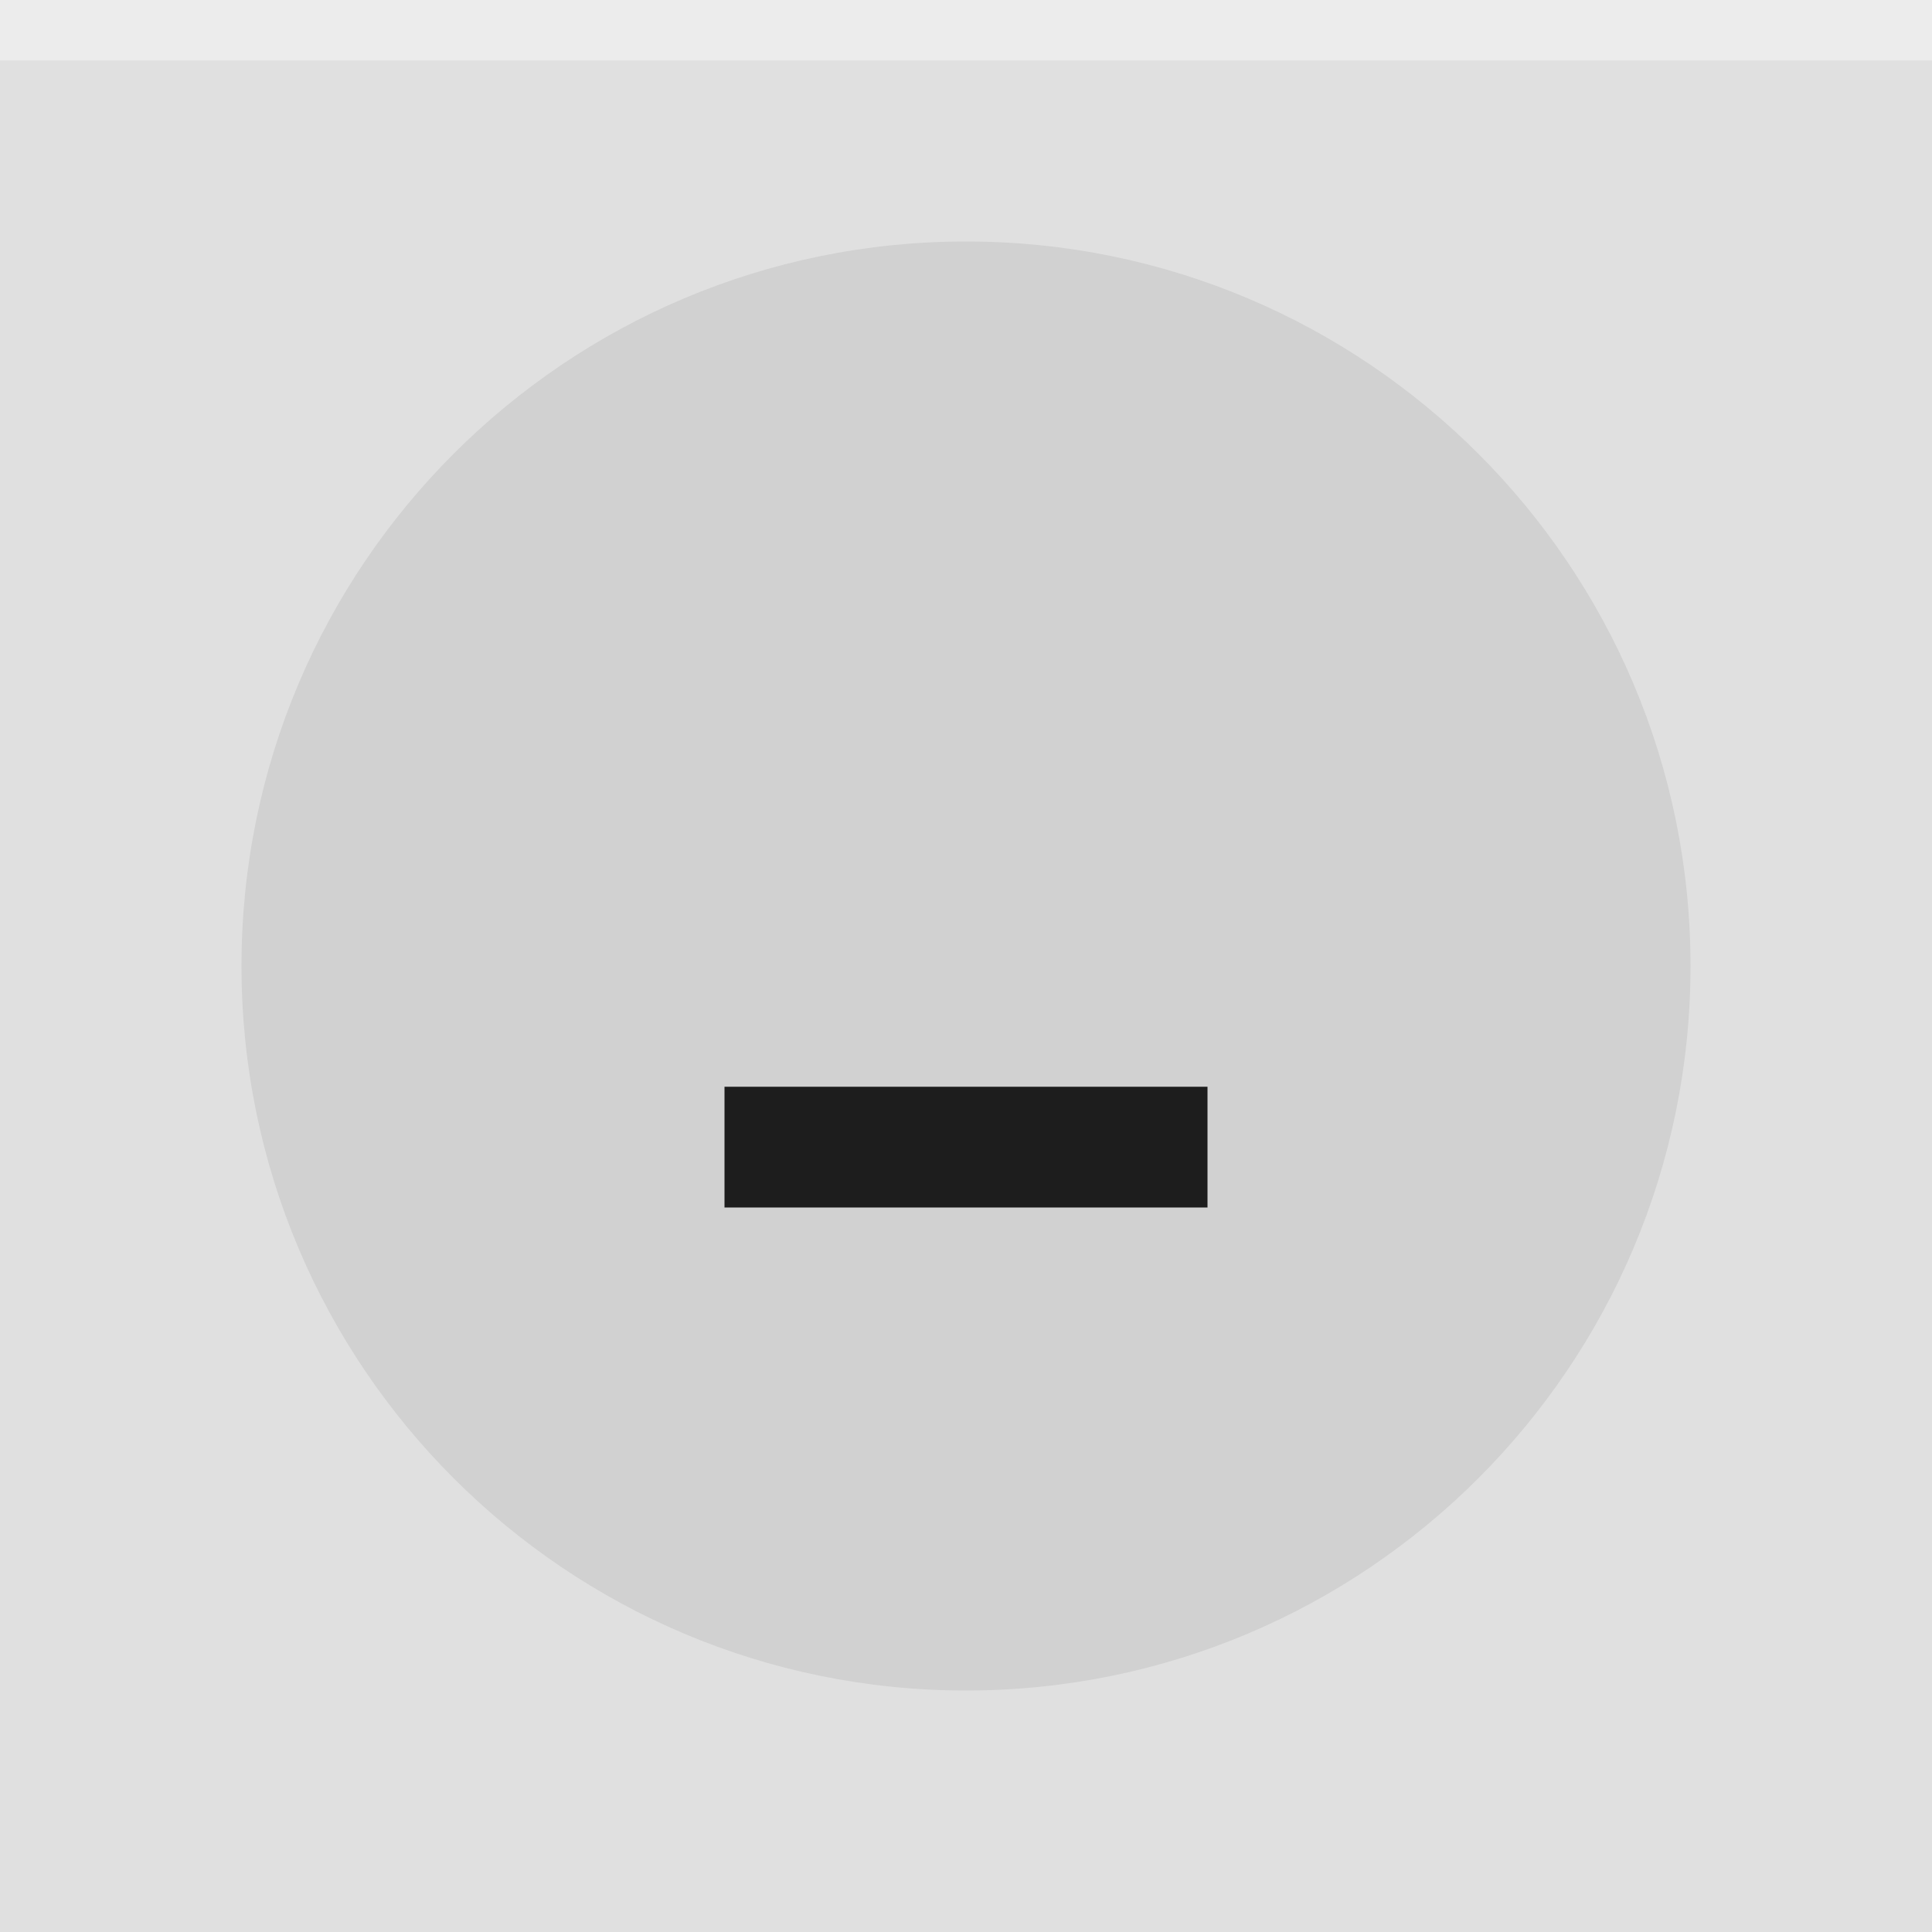
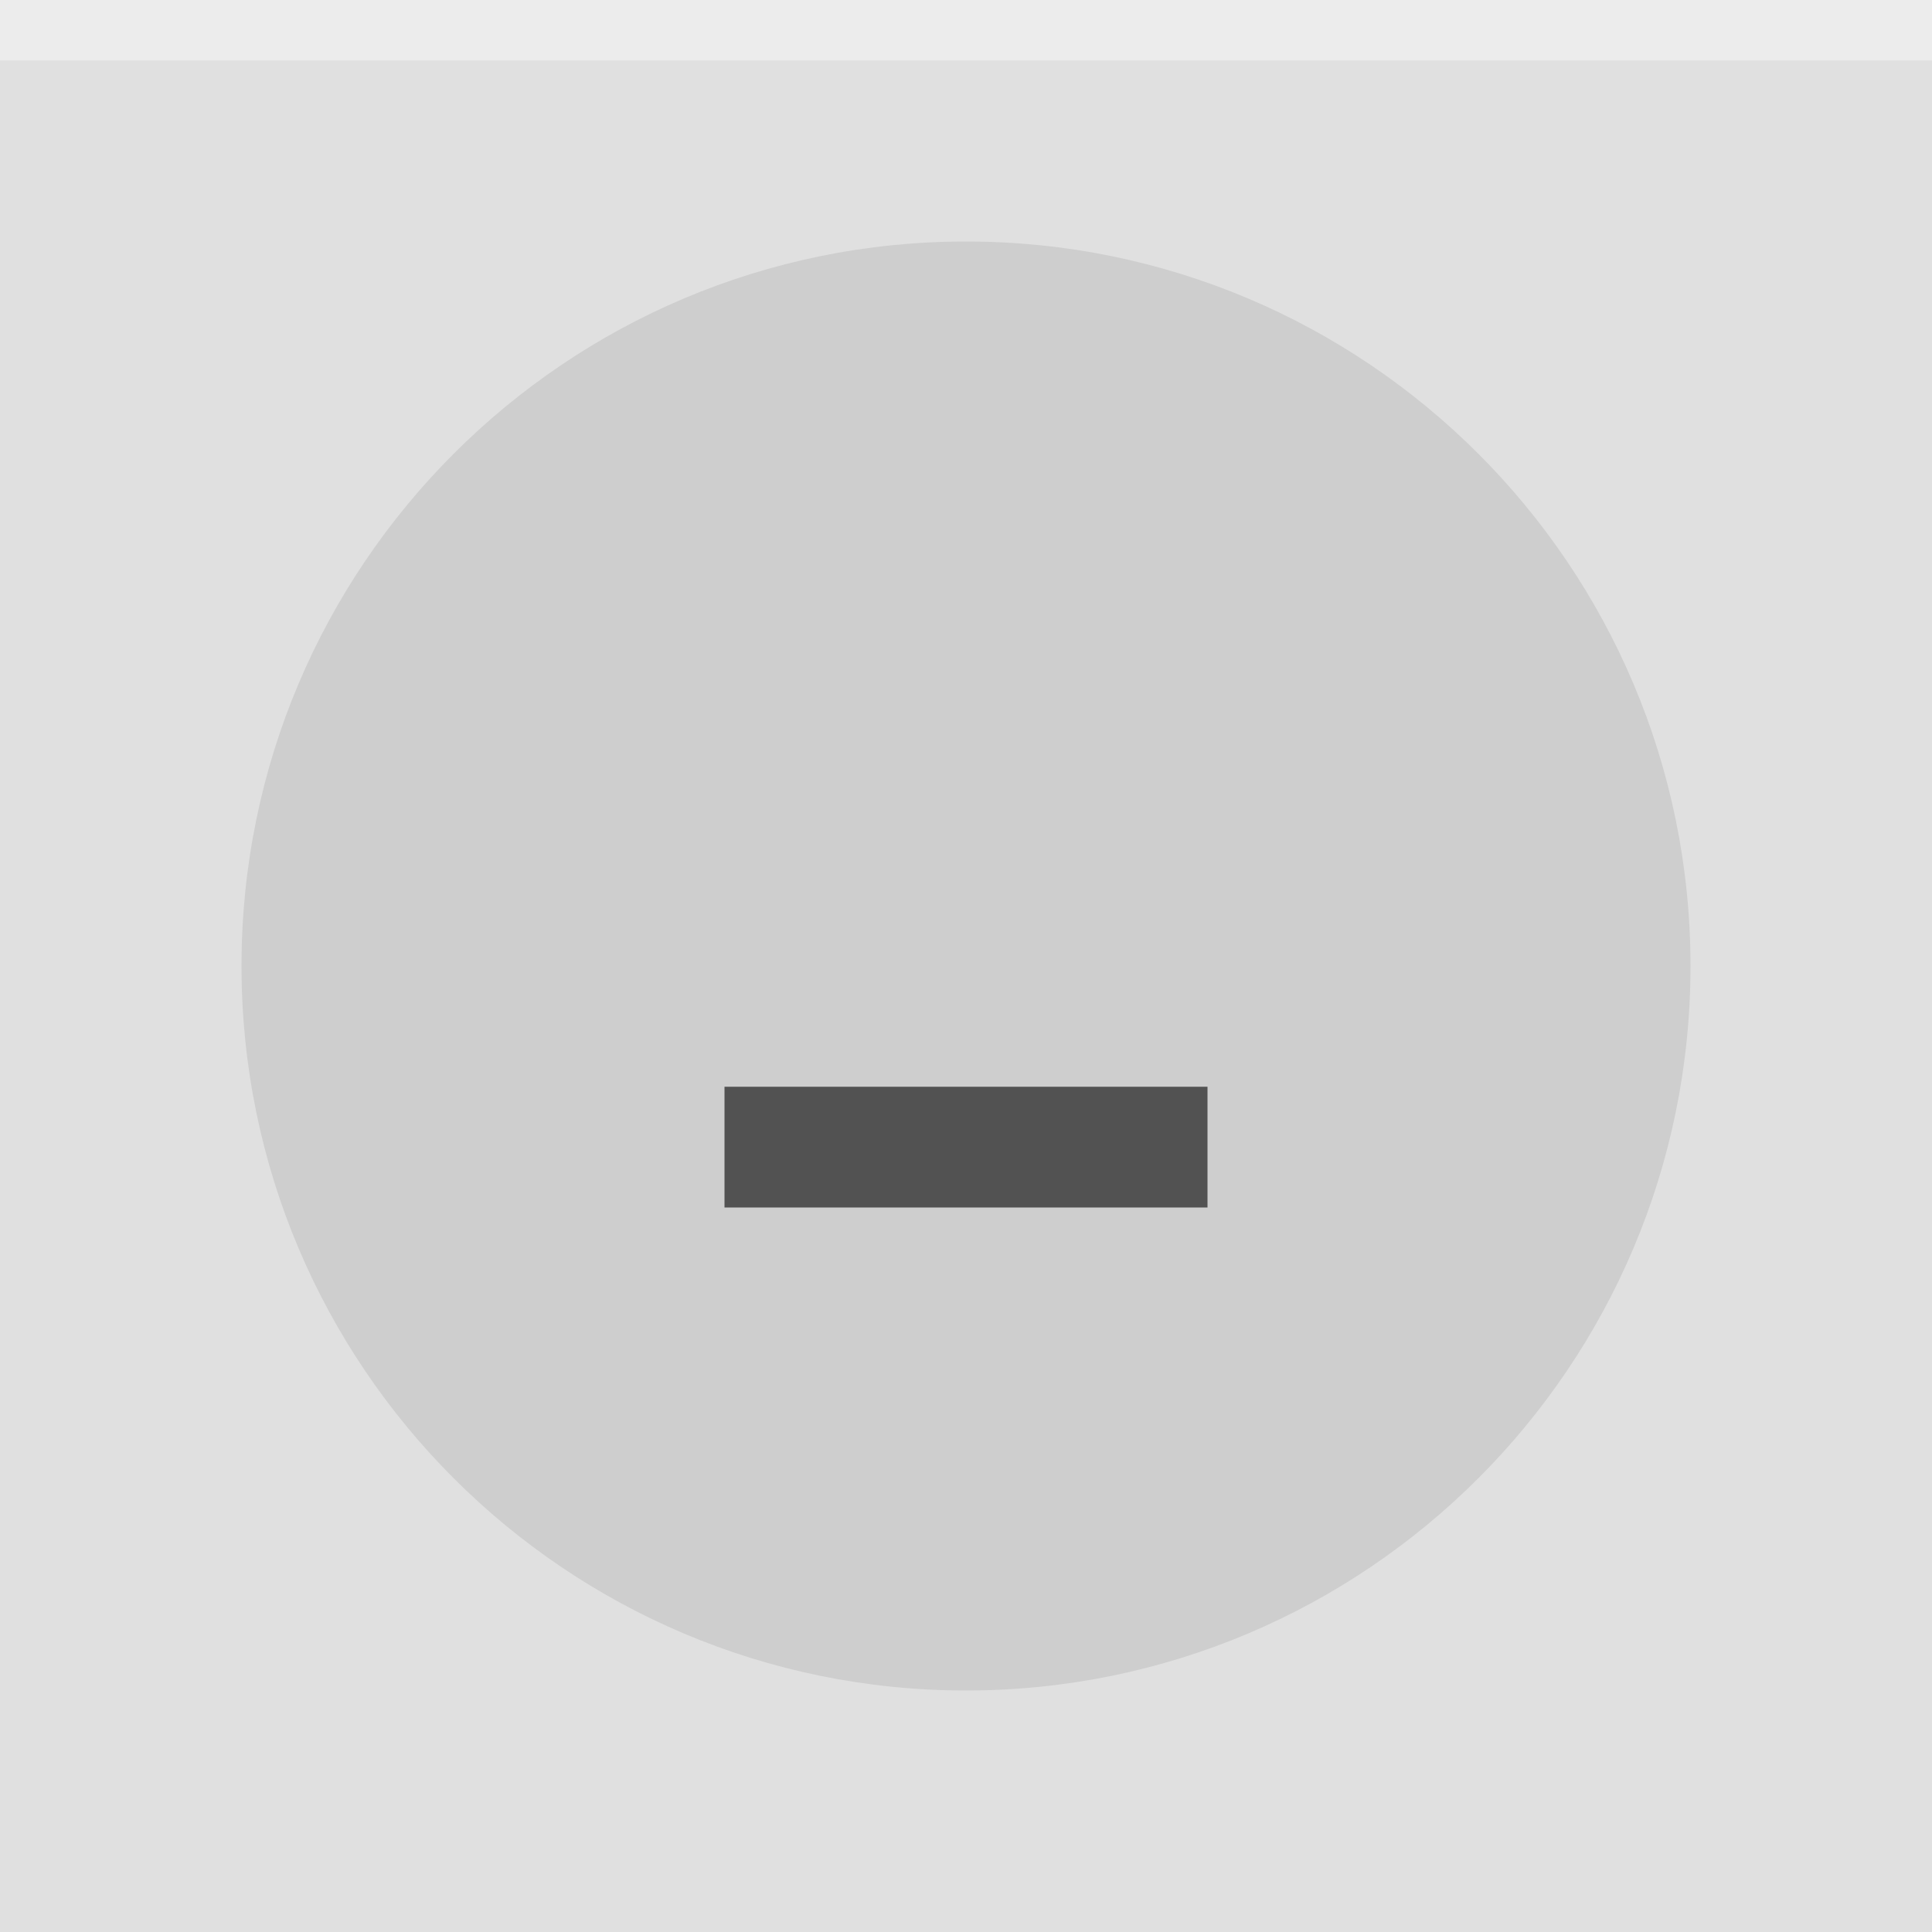
<svg xmlns="http://www.w3.org/2000/svg" width="32" height="32" viewBox="0 0 32 32">
-   <rect width="32" height="32" fill="#E0E0E0" />
-   <rect width="32" height="1" fill="#FFFFFF" fill-opacity="0.4" />
-   <g fill="#000000" opacity="0.87">
-     <circle cx="16" cy="16" r="12" opacity="0.08" />
-     <path d="m12 18h8v2h-8z" />
+   <rect width="32" height="32" fill="#e0e0e0" />
+   <rect width="32" height="1" fill="#ffffff" fill-opacity=".4" />
+   <g fill="#000000">
+     <circle cx="16" cy="16" r="12" opacity=".08" />
+     <path d="m12 18h8v2h-8z" opacity=".6" />
  </g>
</svg>
